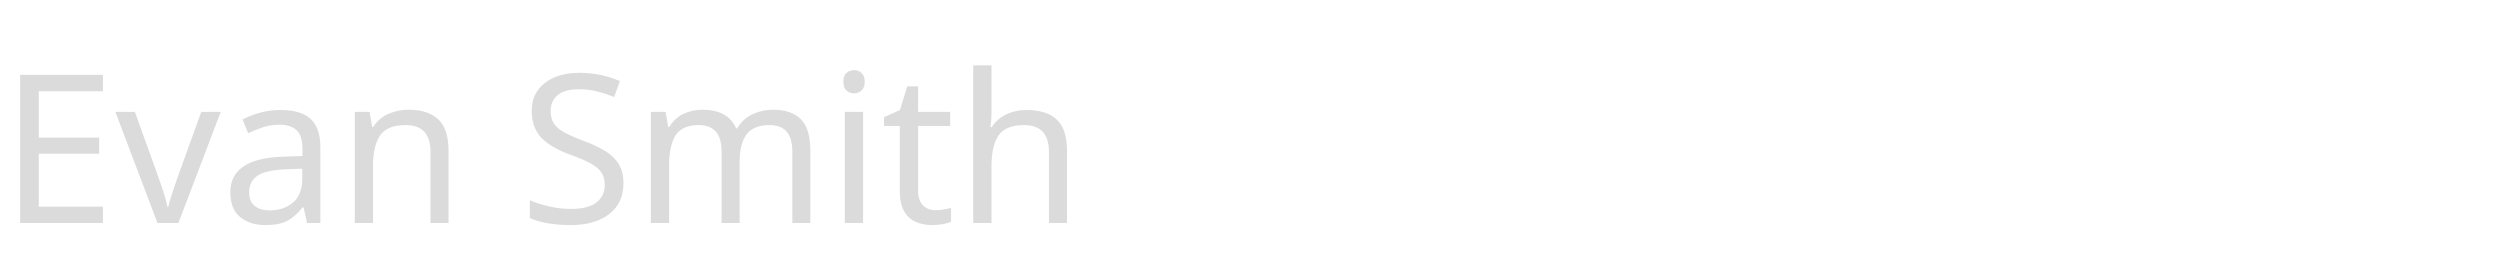
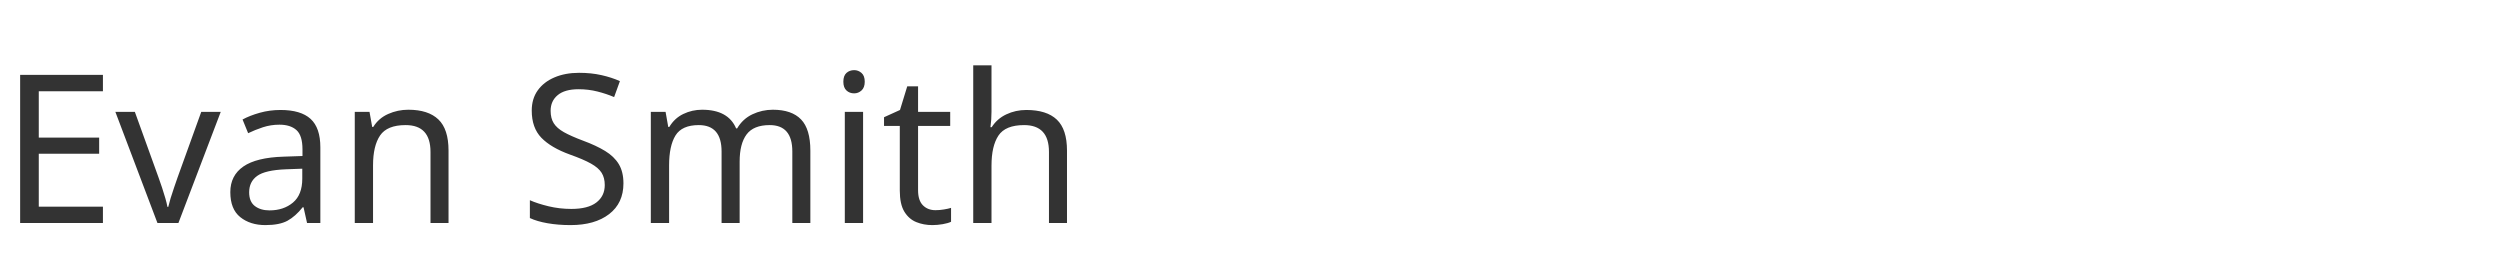
<svg xmlns="http://www.w3.org/2000/svg" width="964" height="106" viewBox="0 0 964 106">
  <defs>
    <style>
      .cls-1 {
-         fill: #dbdbdb;
+         fill: #333333;
        font-size: 80px;
        font-family: Vortice-Concept, Vortice;
      }
    </style>
  </defs>
  <text id="Evan_Smith" data-name="Evan Smith" class="cls-1" transform="translate(0 86)">
    <tspan x="0" y="0">Evan Smith</tspan>
  </text>
</svg>
